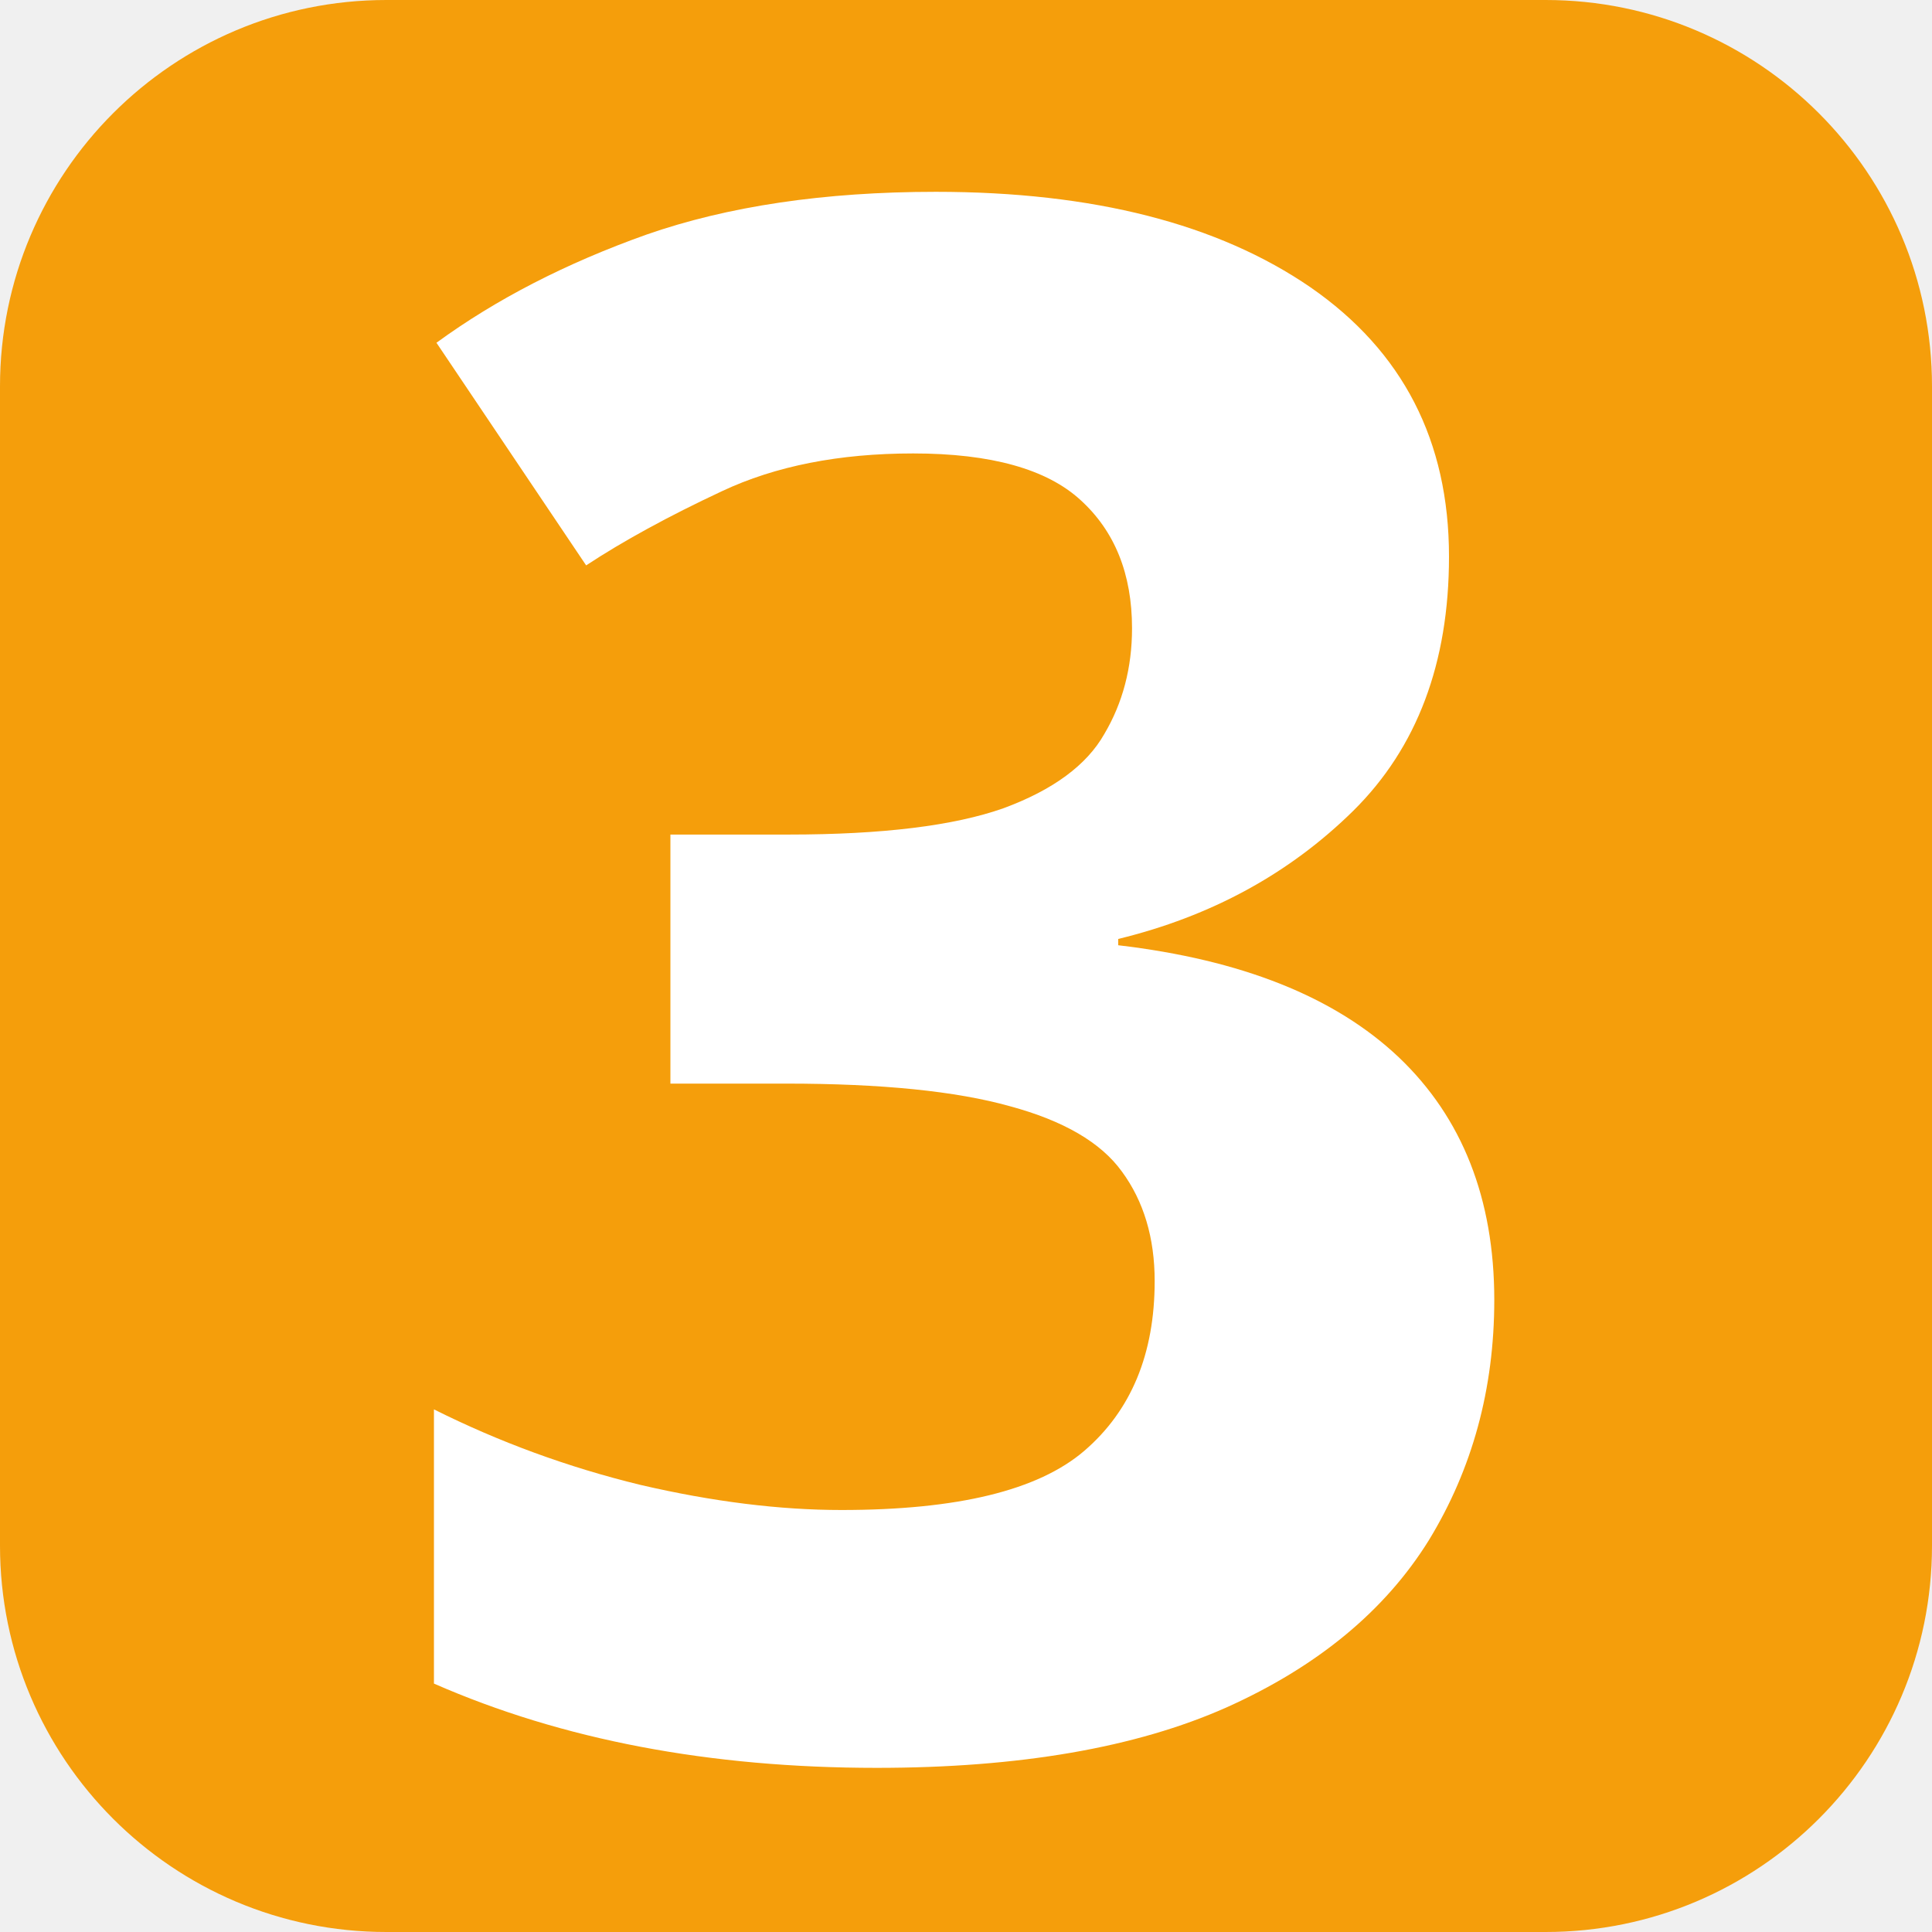
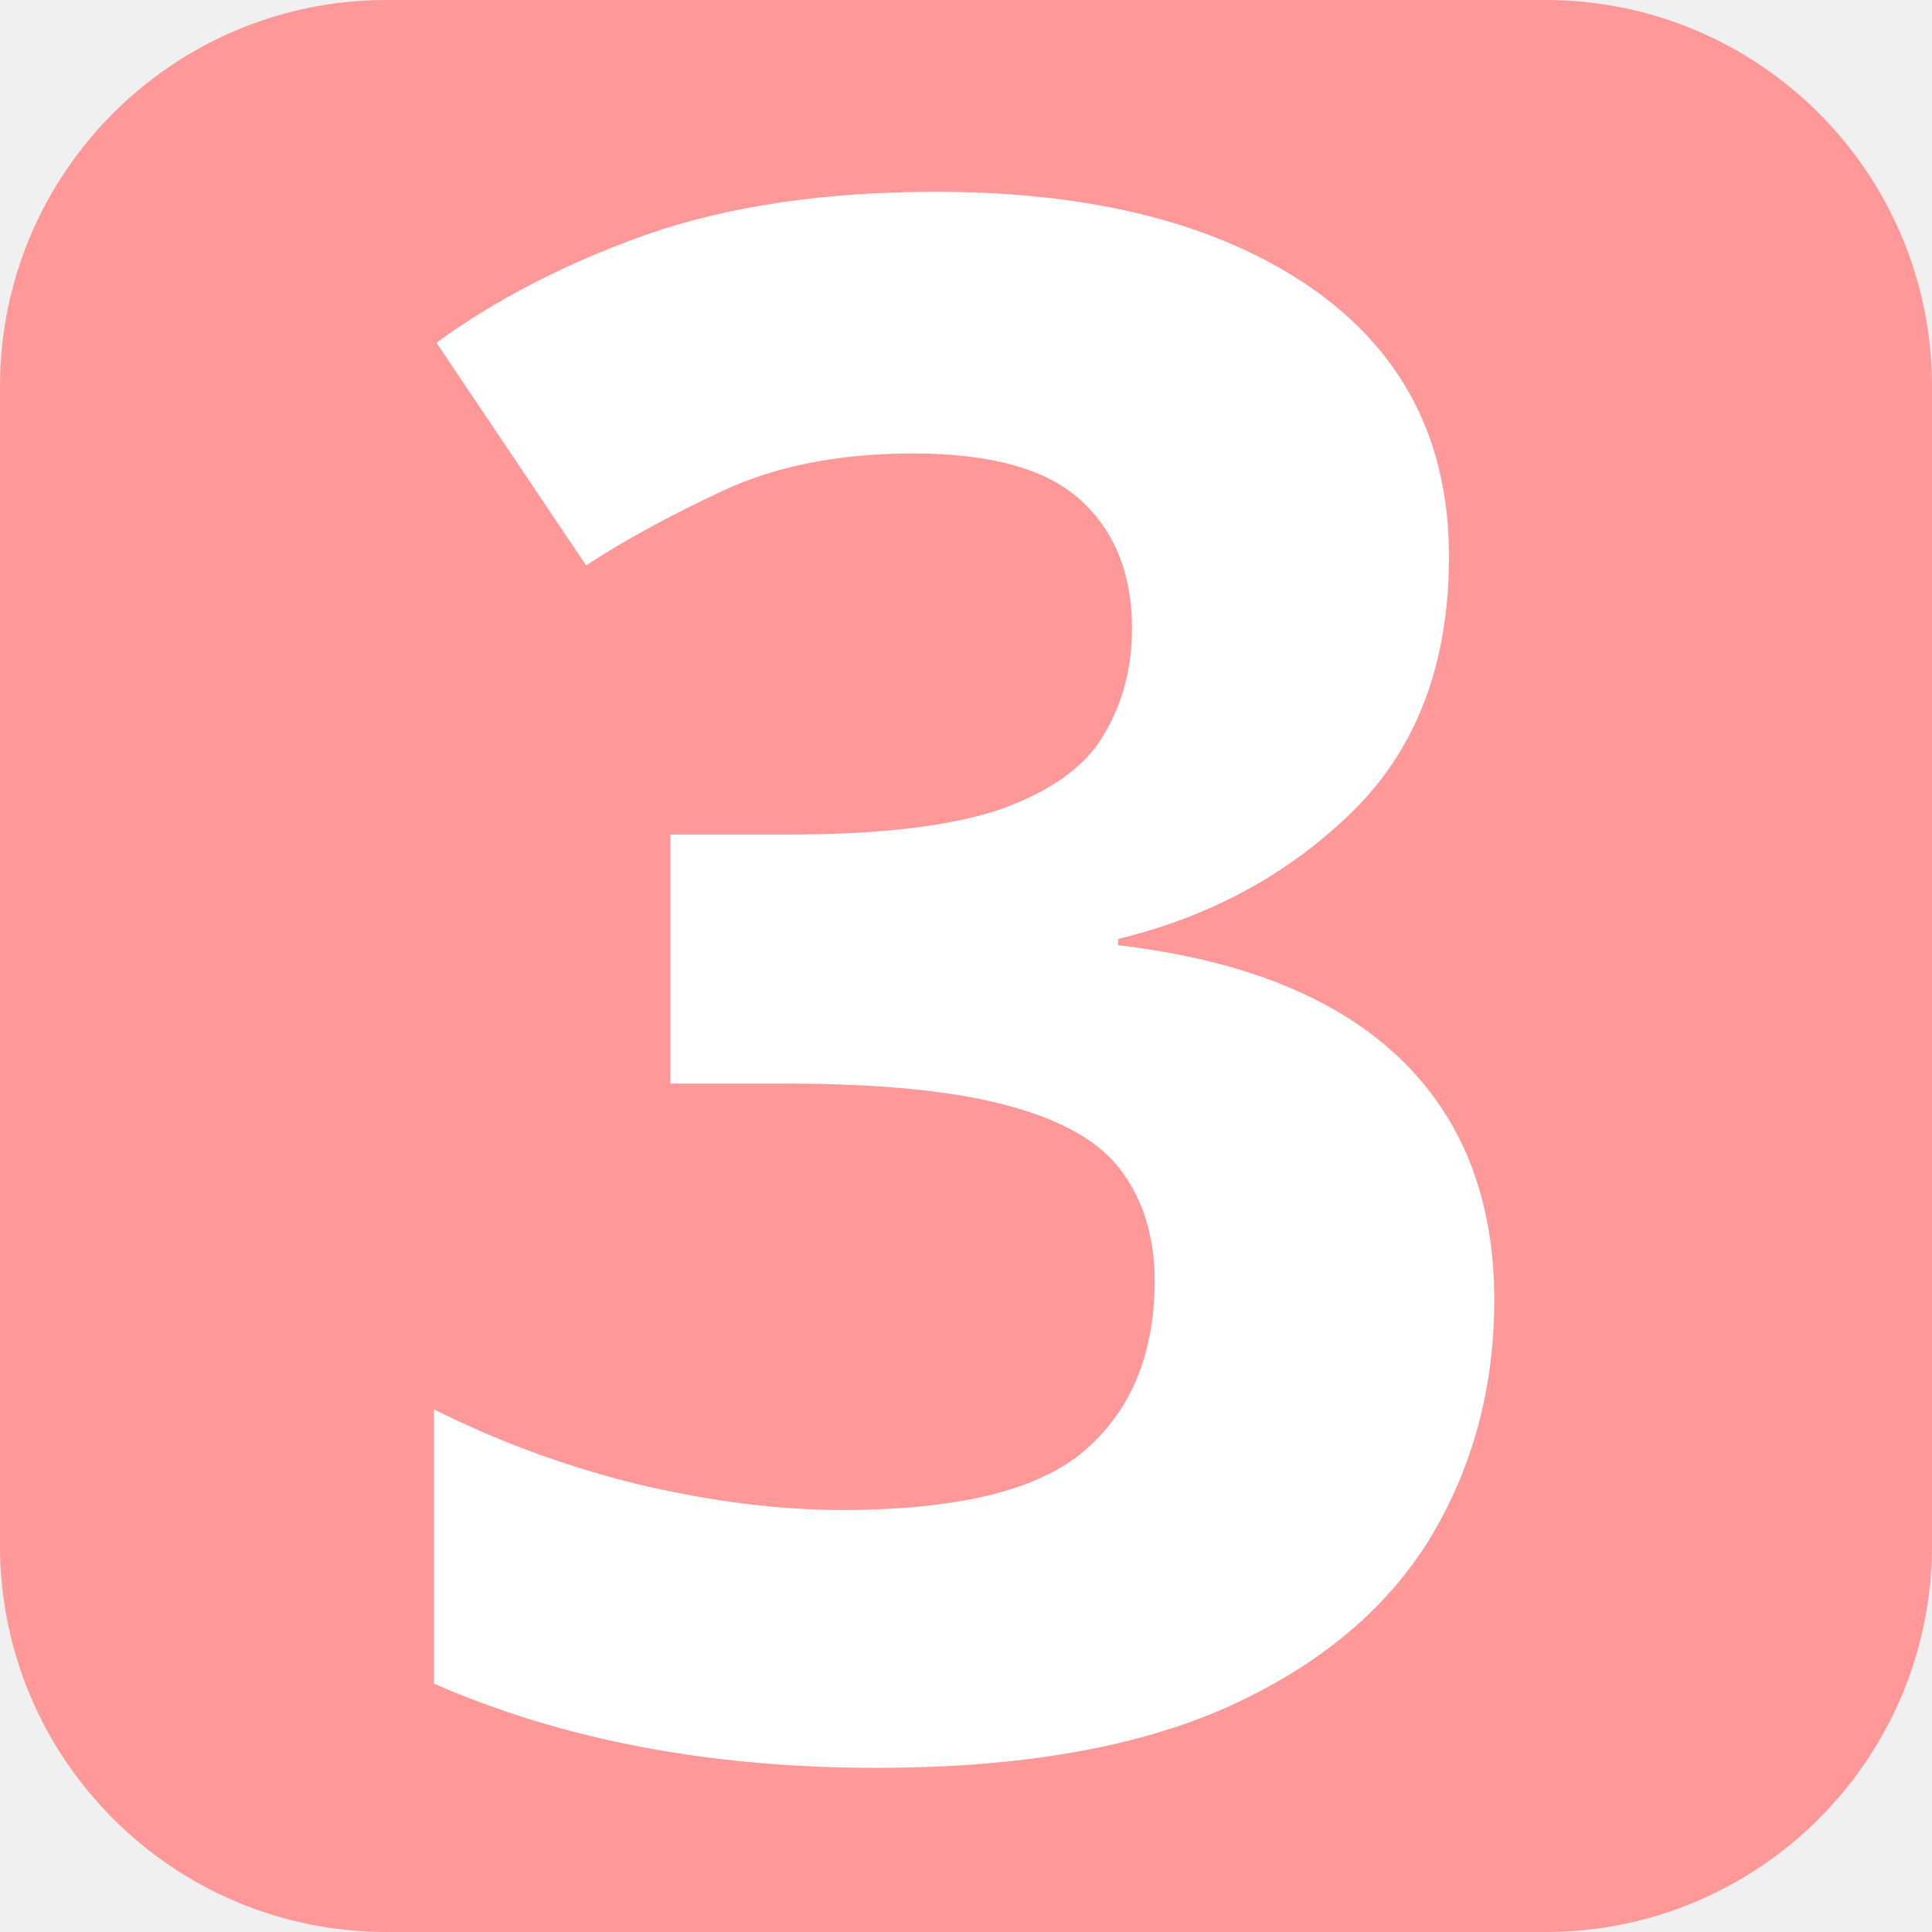
<svg xmlns="http://www.w3.org/2000/svg" viewBox="0 0 24 24">
-   <rect width="24" height="24" rx="4.8" fill="#f59e0b" />
+   <rect width="24" height="24" rx="4.8" fill="#ff9999" />
  <text x="12" y="21.694" font-family="sans-serif" font-weight="700" font-size="26.667" fill="#ffffff" text-anchor="middle">3</text>
</svg>
